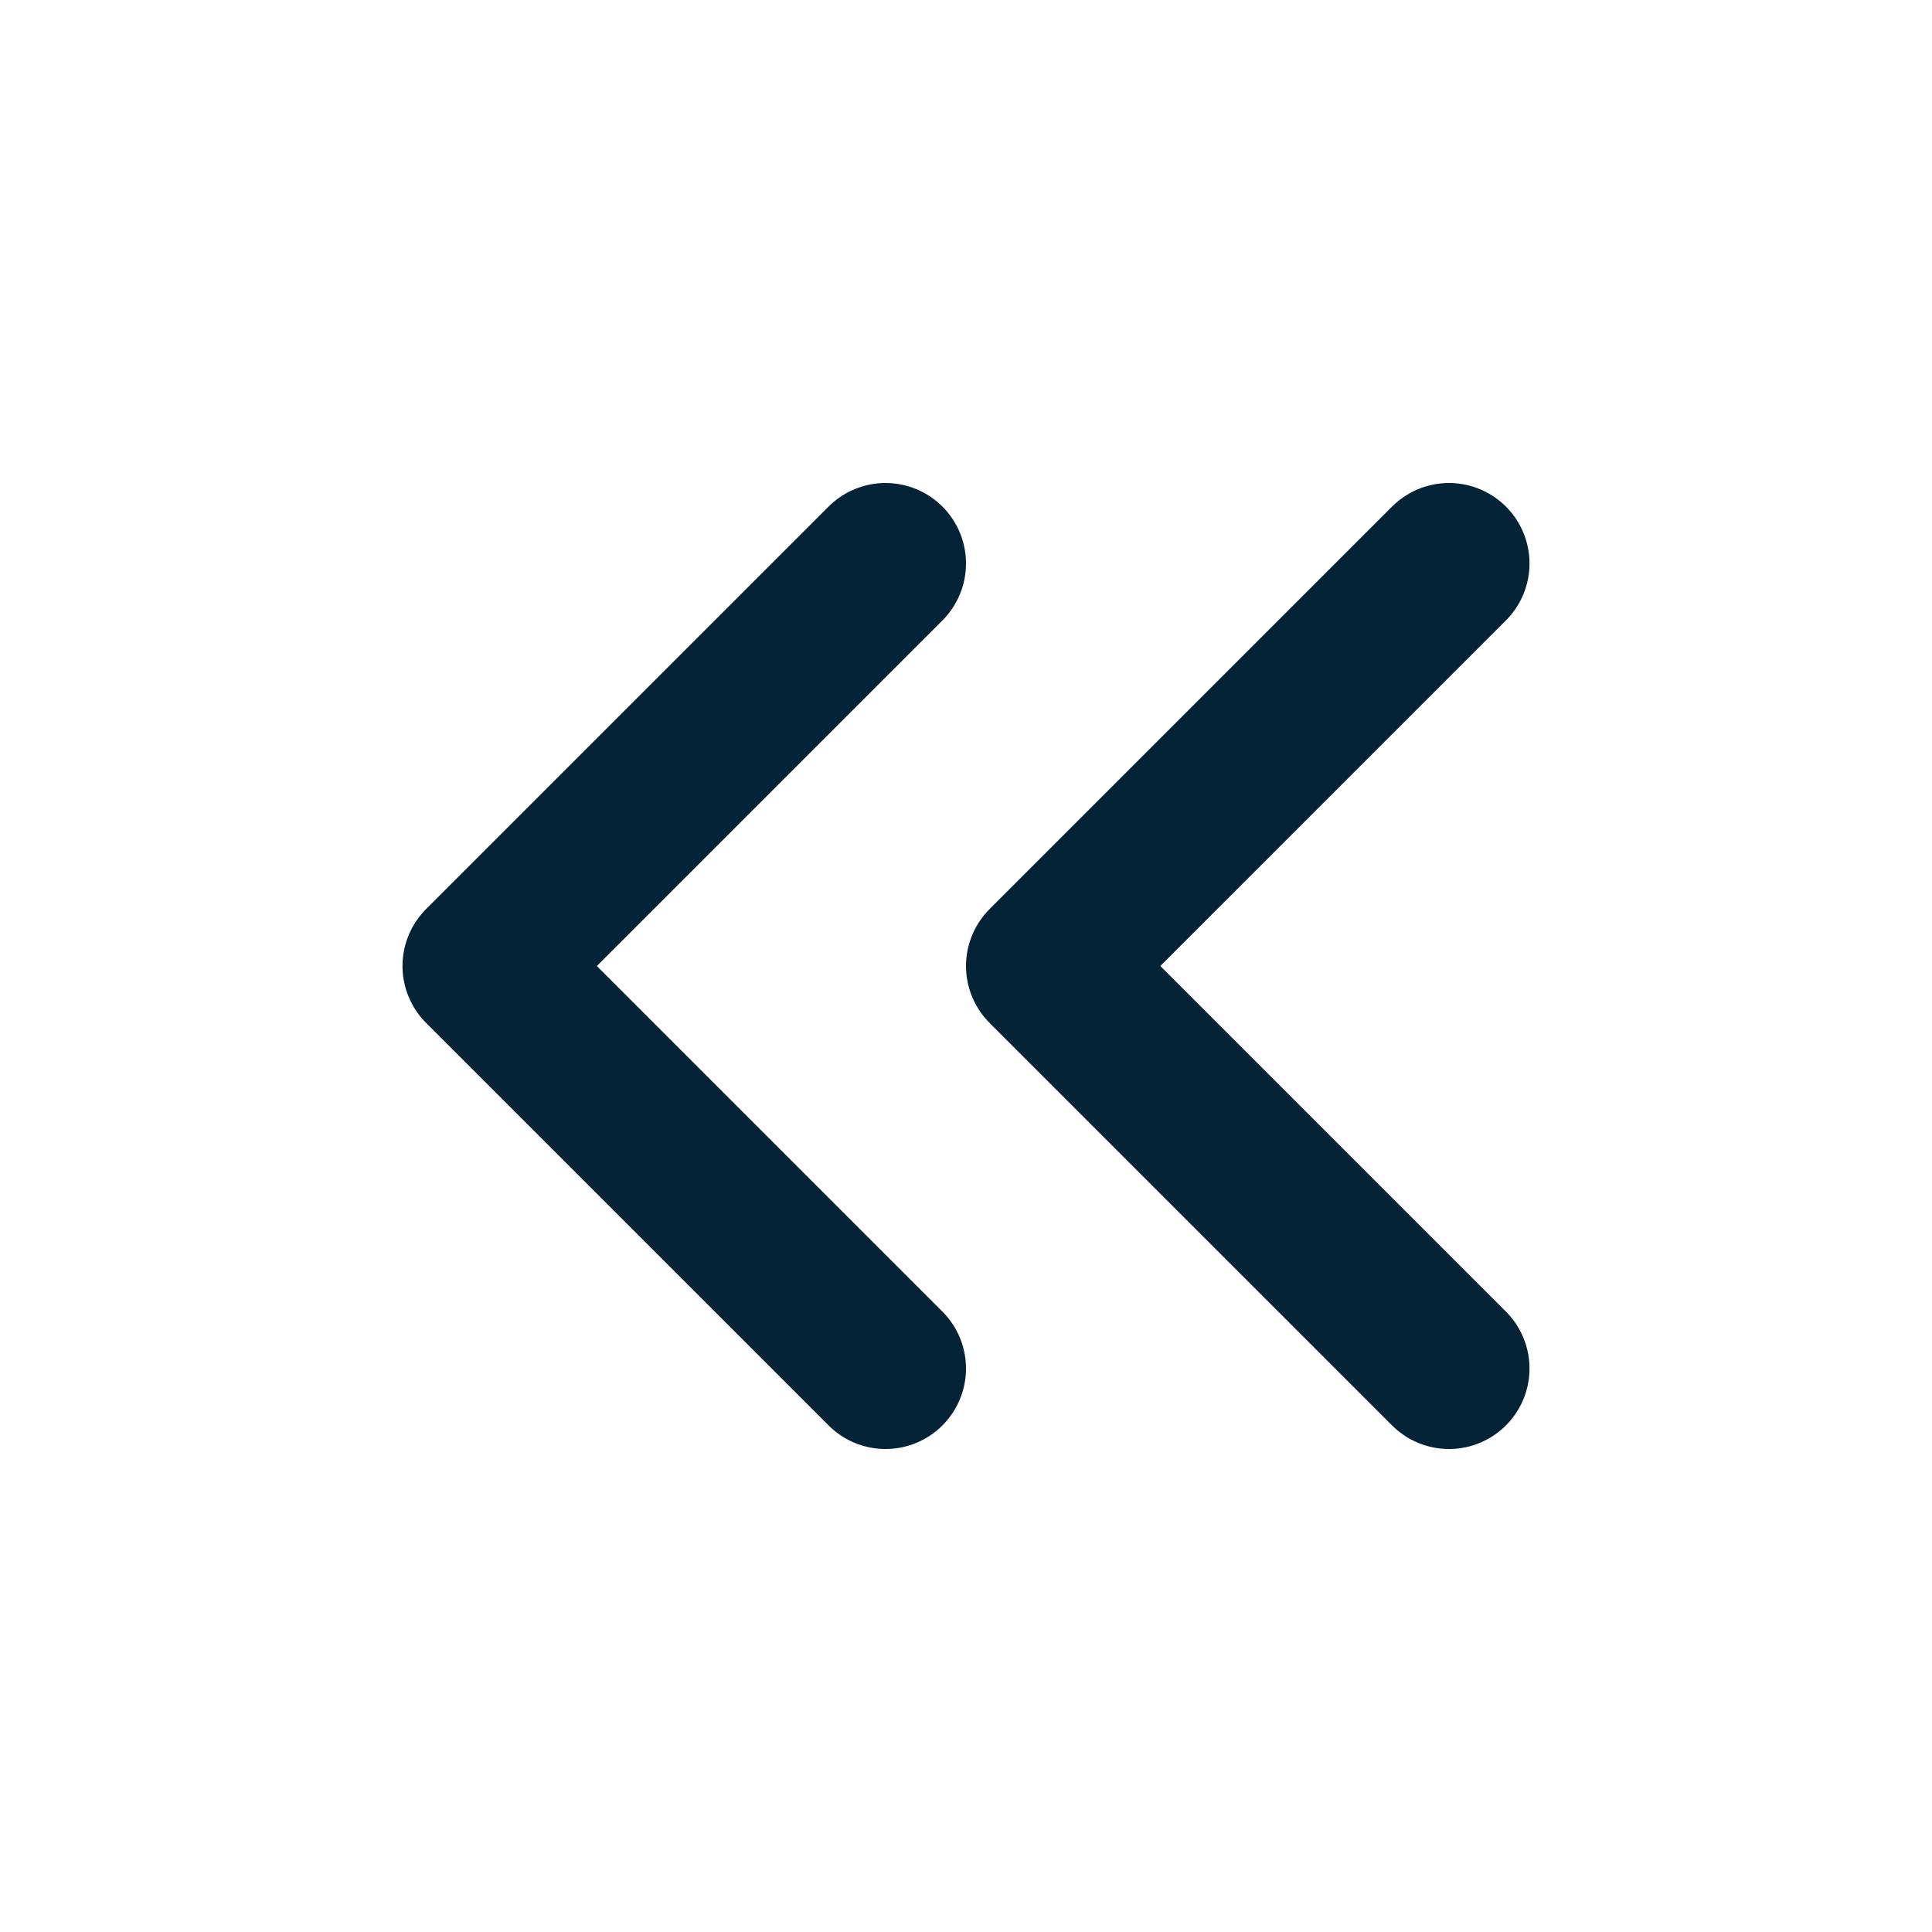
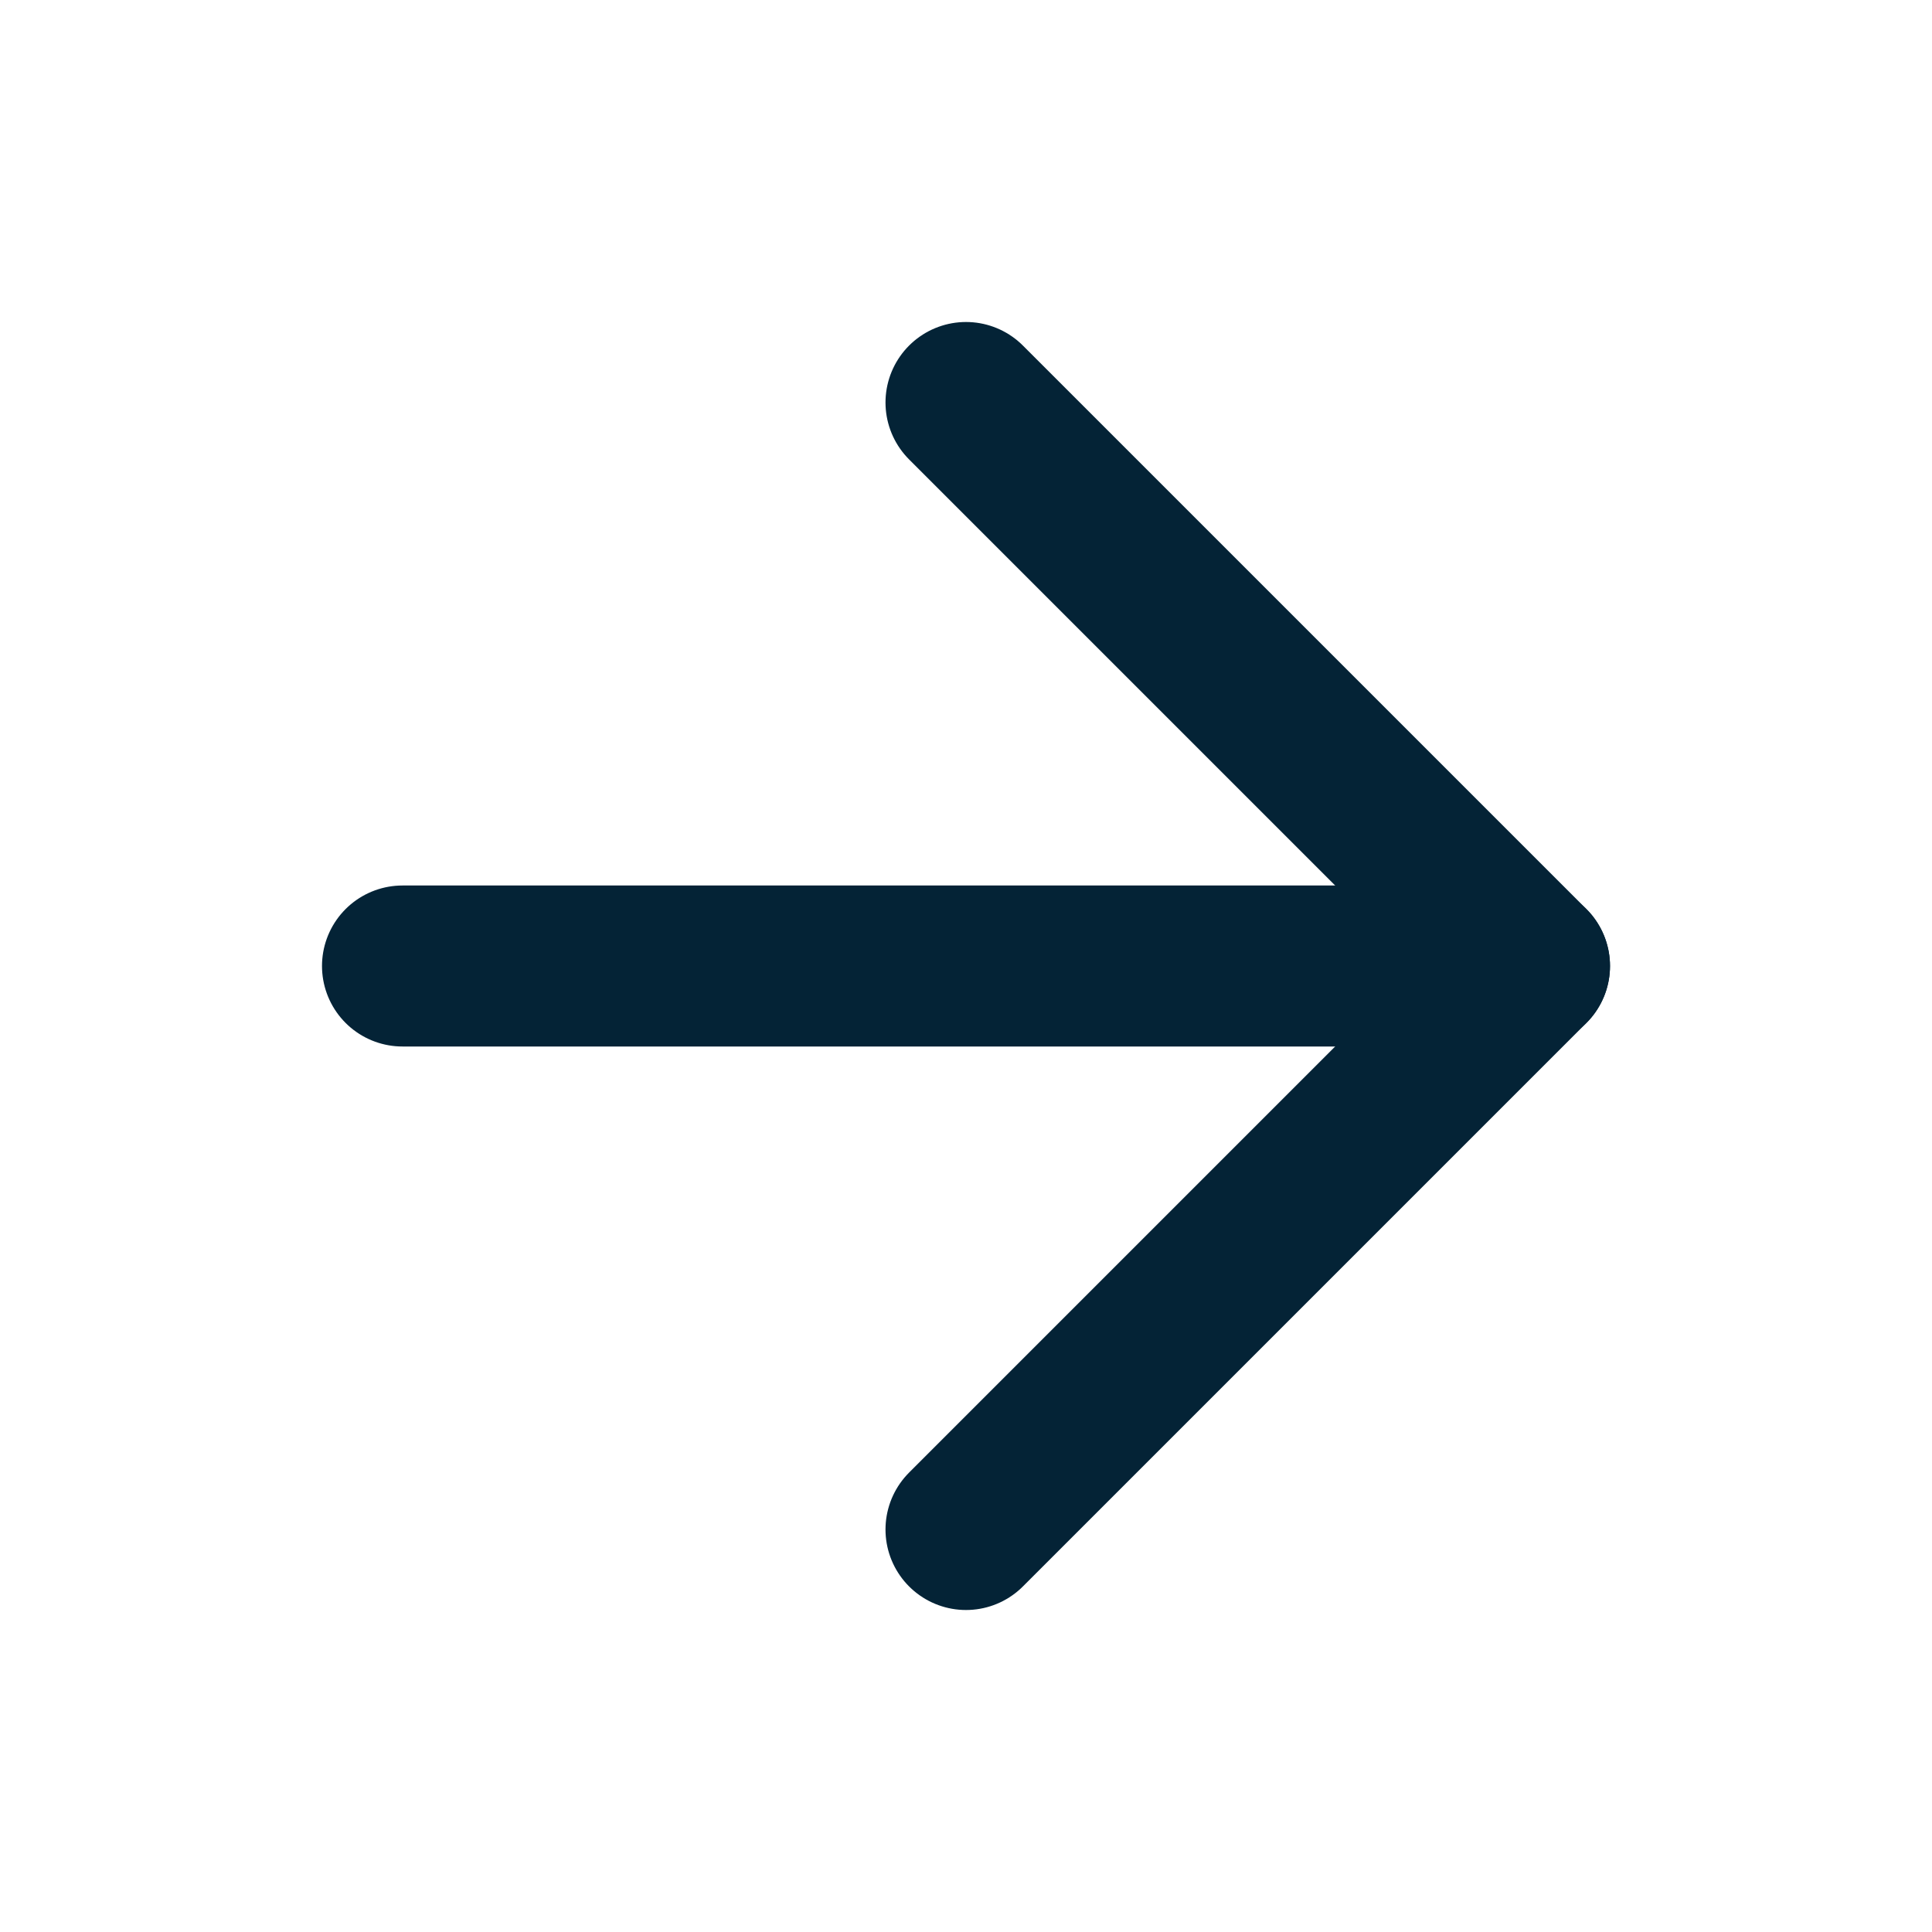
- <svg xmlns="http://www.w3.org/2000/svg" width="24" height="24" viewBox="0 0 24 24" fill="none">
-   <path d="M11 17L6 12L11 7" stroke="#042336" stroke-width="2" stroke-linecap="round" stroke-linejoin="round" />
-   <path d="M18 17L13 12L18 7" stroke="#042336" stroke-width="2" stroke-linecap="round" stroke-linejoin="round" />
+ <svg xmlns="http://www.w3.org/2000/svg" width="24" height="24" viewBox="0 0 24 24" fill="none" stroke="#042336" stroke-width="2" stroke-linecap="round" stroke-linejoin="round" class="feather feather-arrow-right">
+   <line x1="5" y1="12" x2="19" y2="12" />
+   <polyline points="12 5 19 12 12 19" />
</svg>
